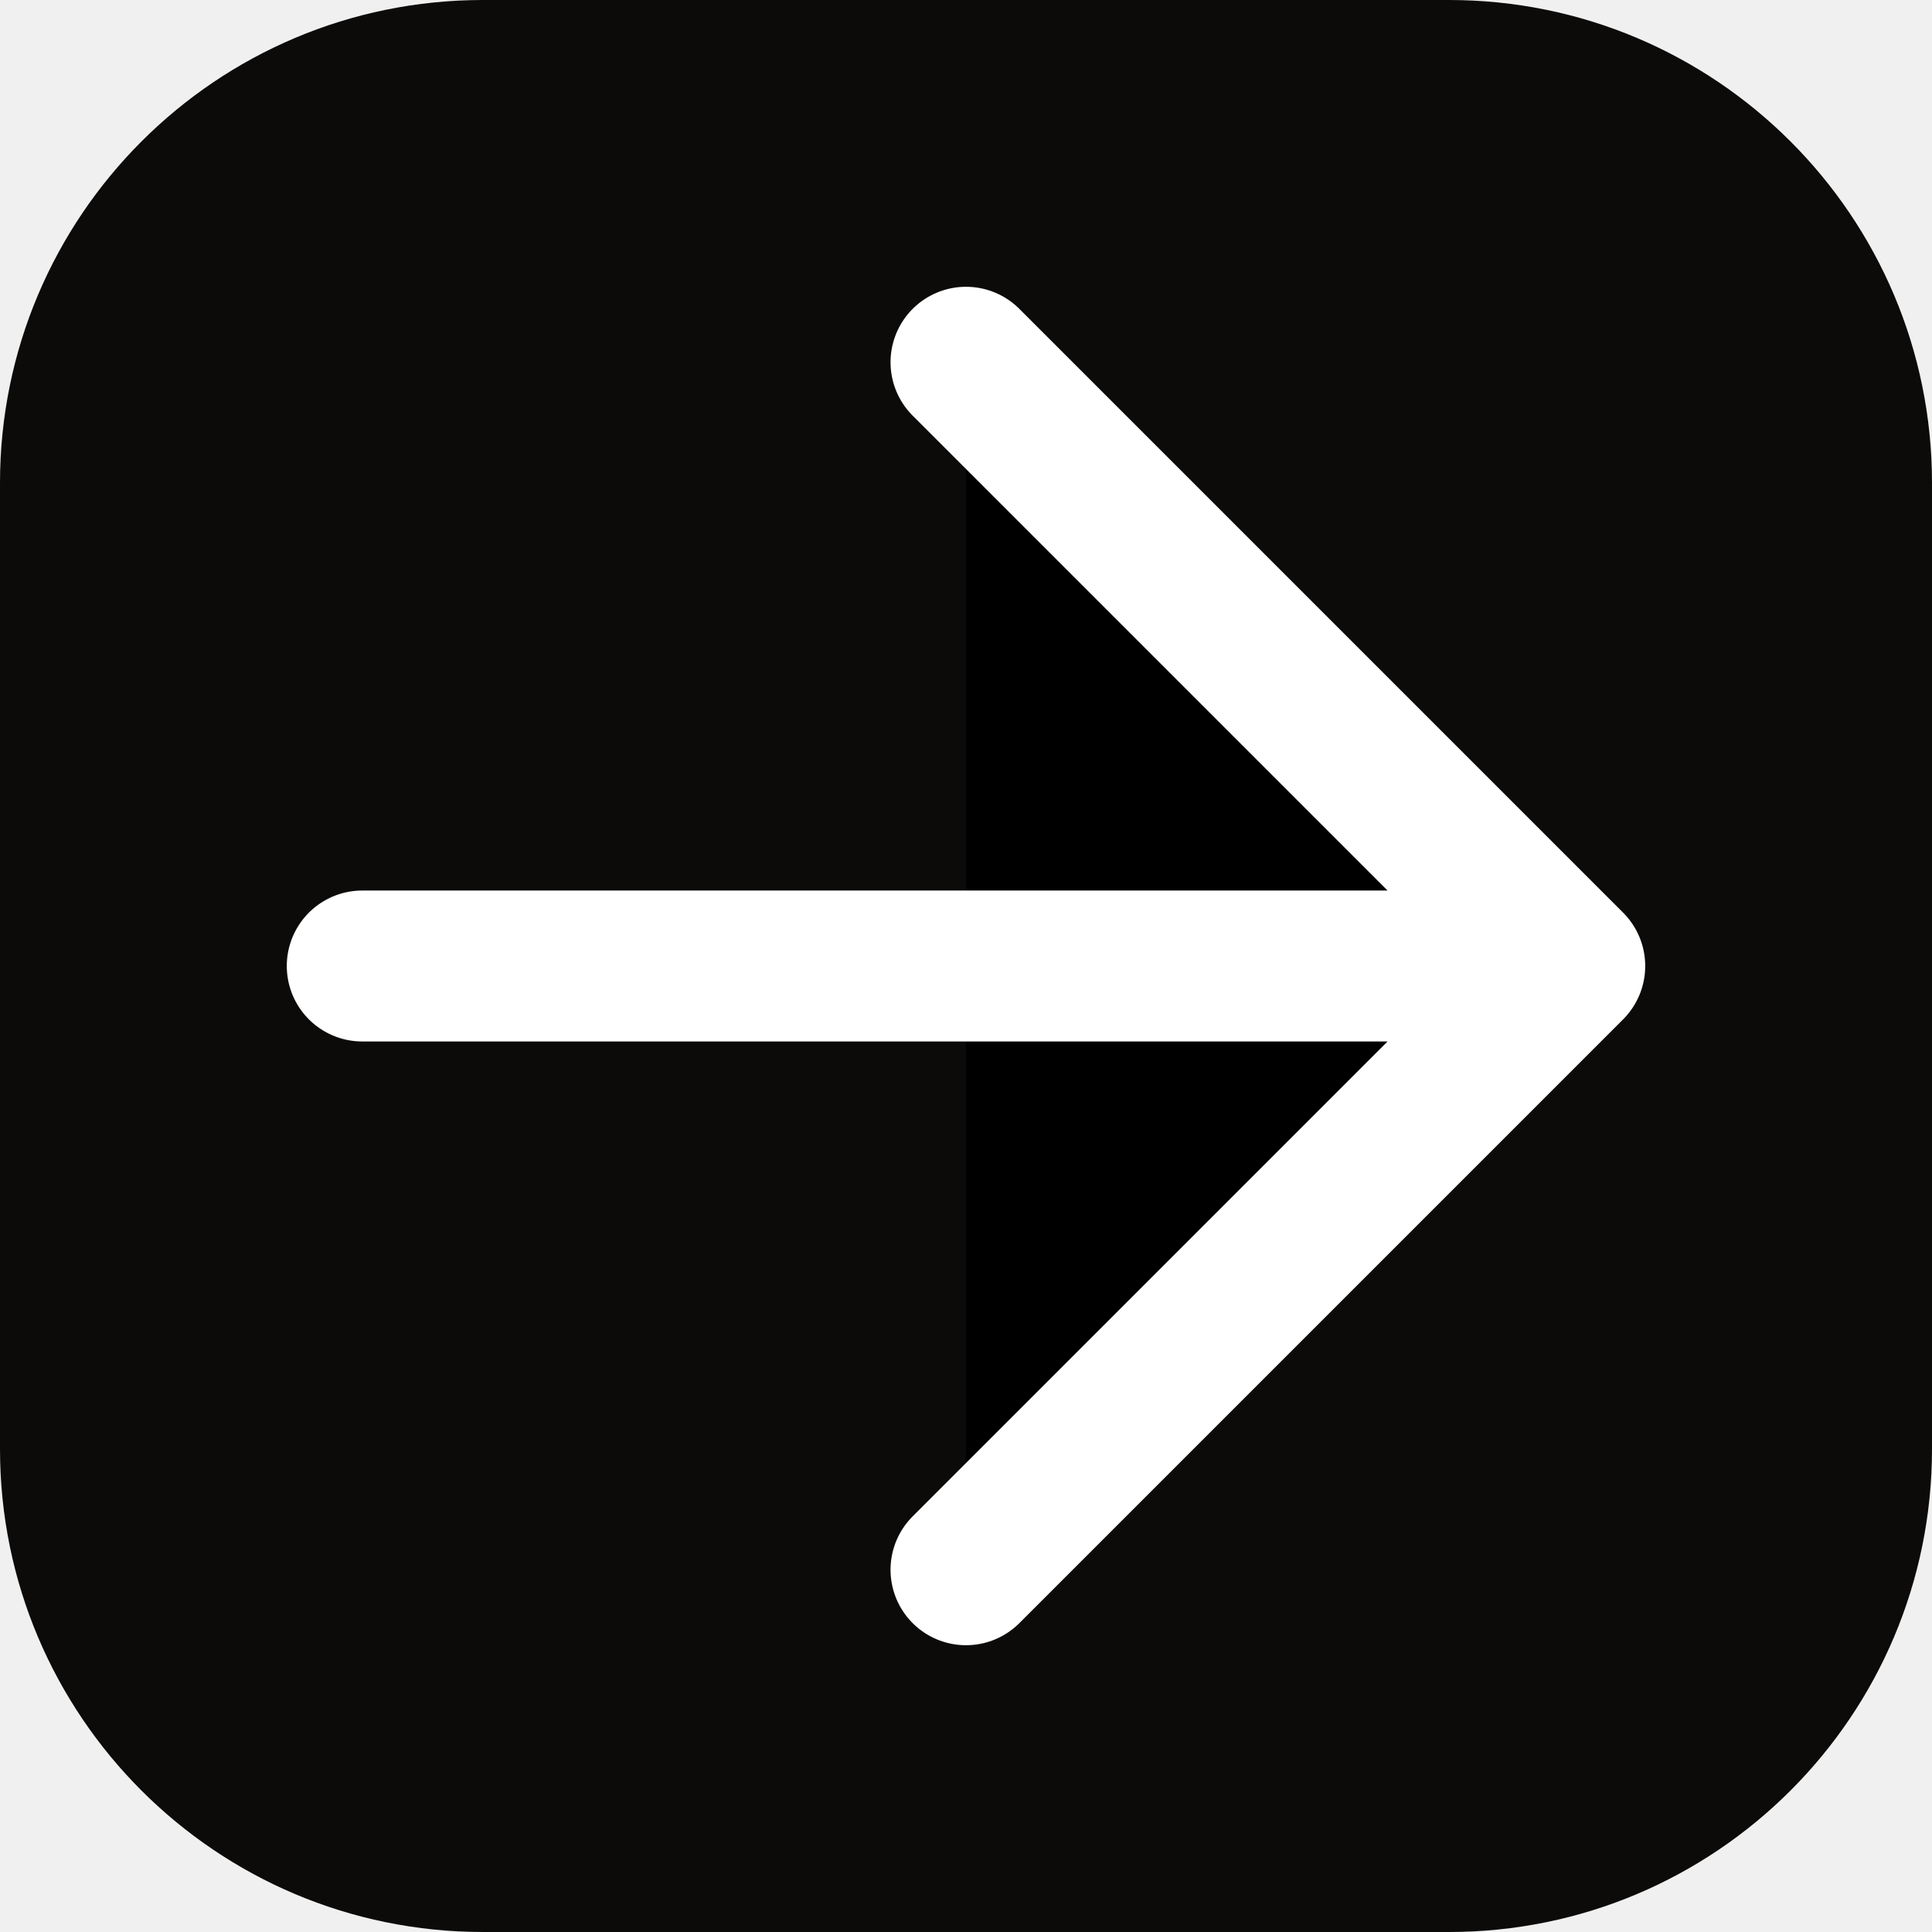
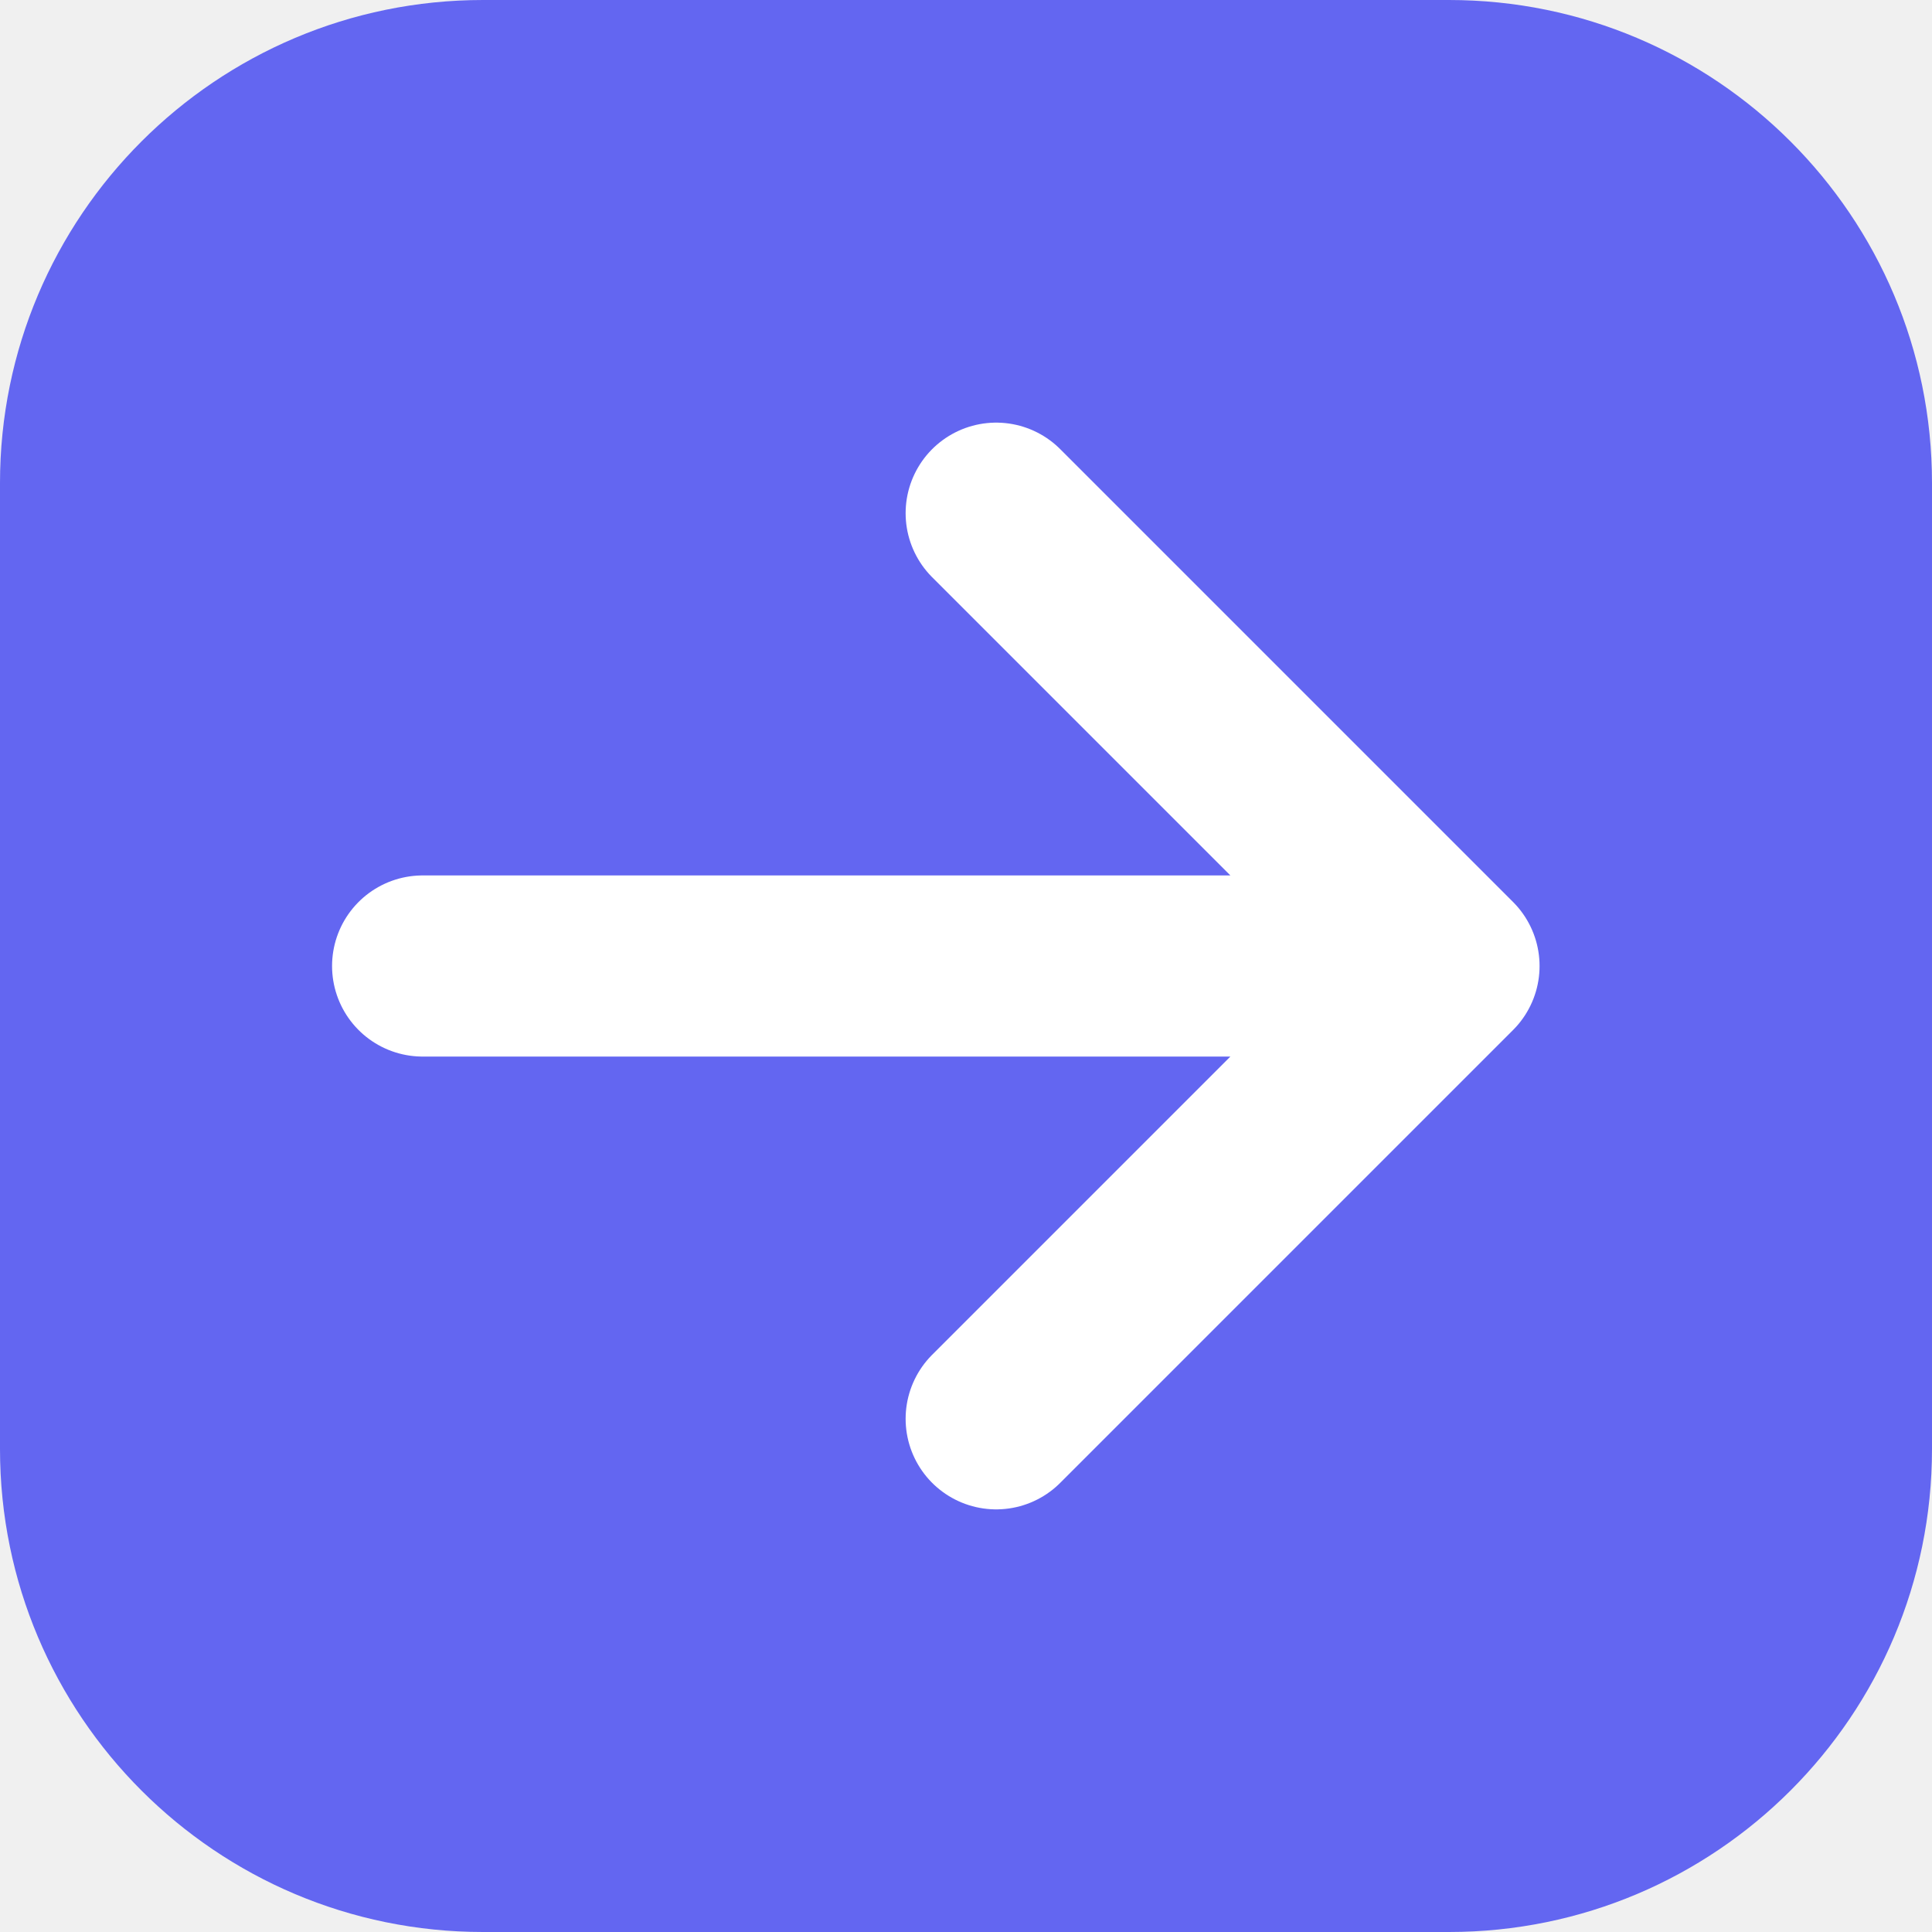
- <svg xmlns="http://www.w3.org/2000/svg" viewBox="0 0 32 32">
-   <rect width="32" height="32" rx="8" fill="#0C0B0A" />
-   <path d="M6 16h20M16 6l10 10-10 10" stroke="#fff" stroke-width="2.5" stroke-linecap="round" stroke-linejoin="round" />
+ <svg xmlns="http://www.w3.org/2000/svg" viewBox="0 0 32 32" fill="none">
+   <rect width="32" height="32" rx="8" fill="#6366F1" />
+   <path d="M7 16h17M16.5 8.5L24 16l-7.5 7.5" stroke="#FFFFFF" stroke-width="3" stroke-linecap="round" stroke-linejoin="round" />
</svg>
